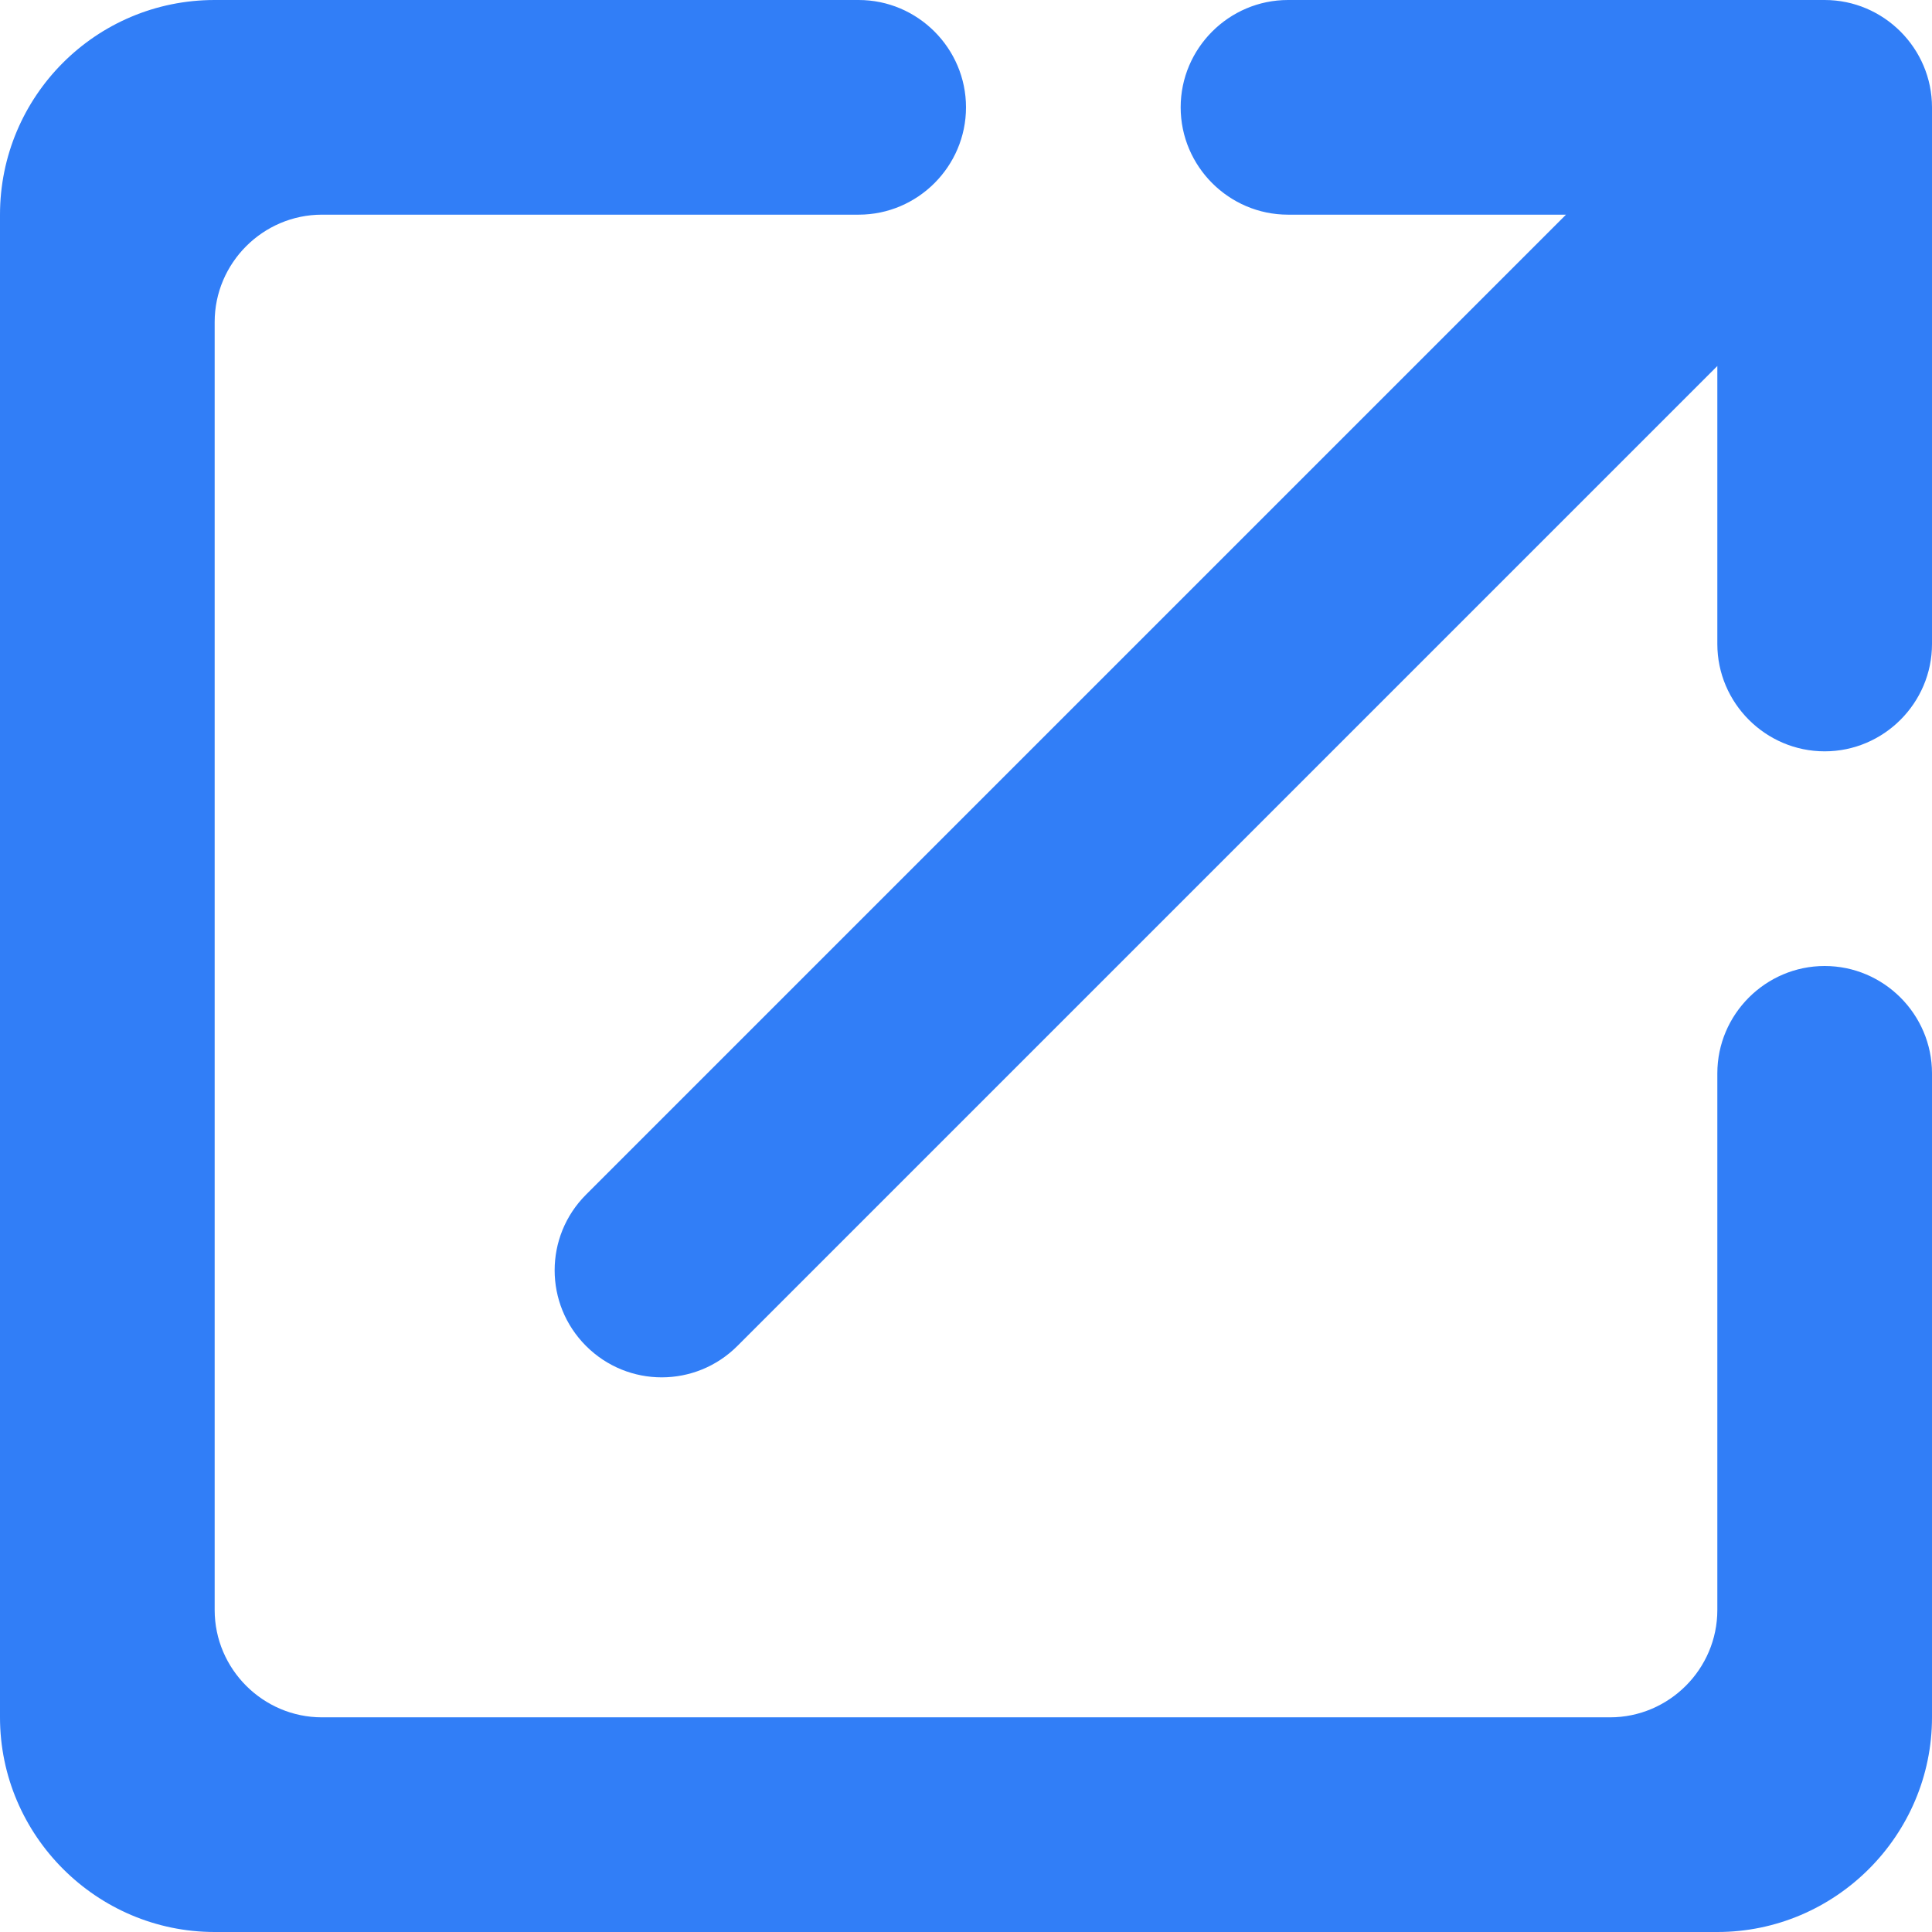
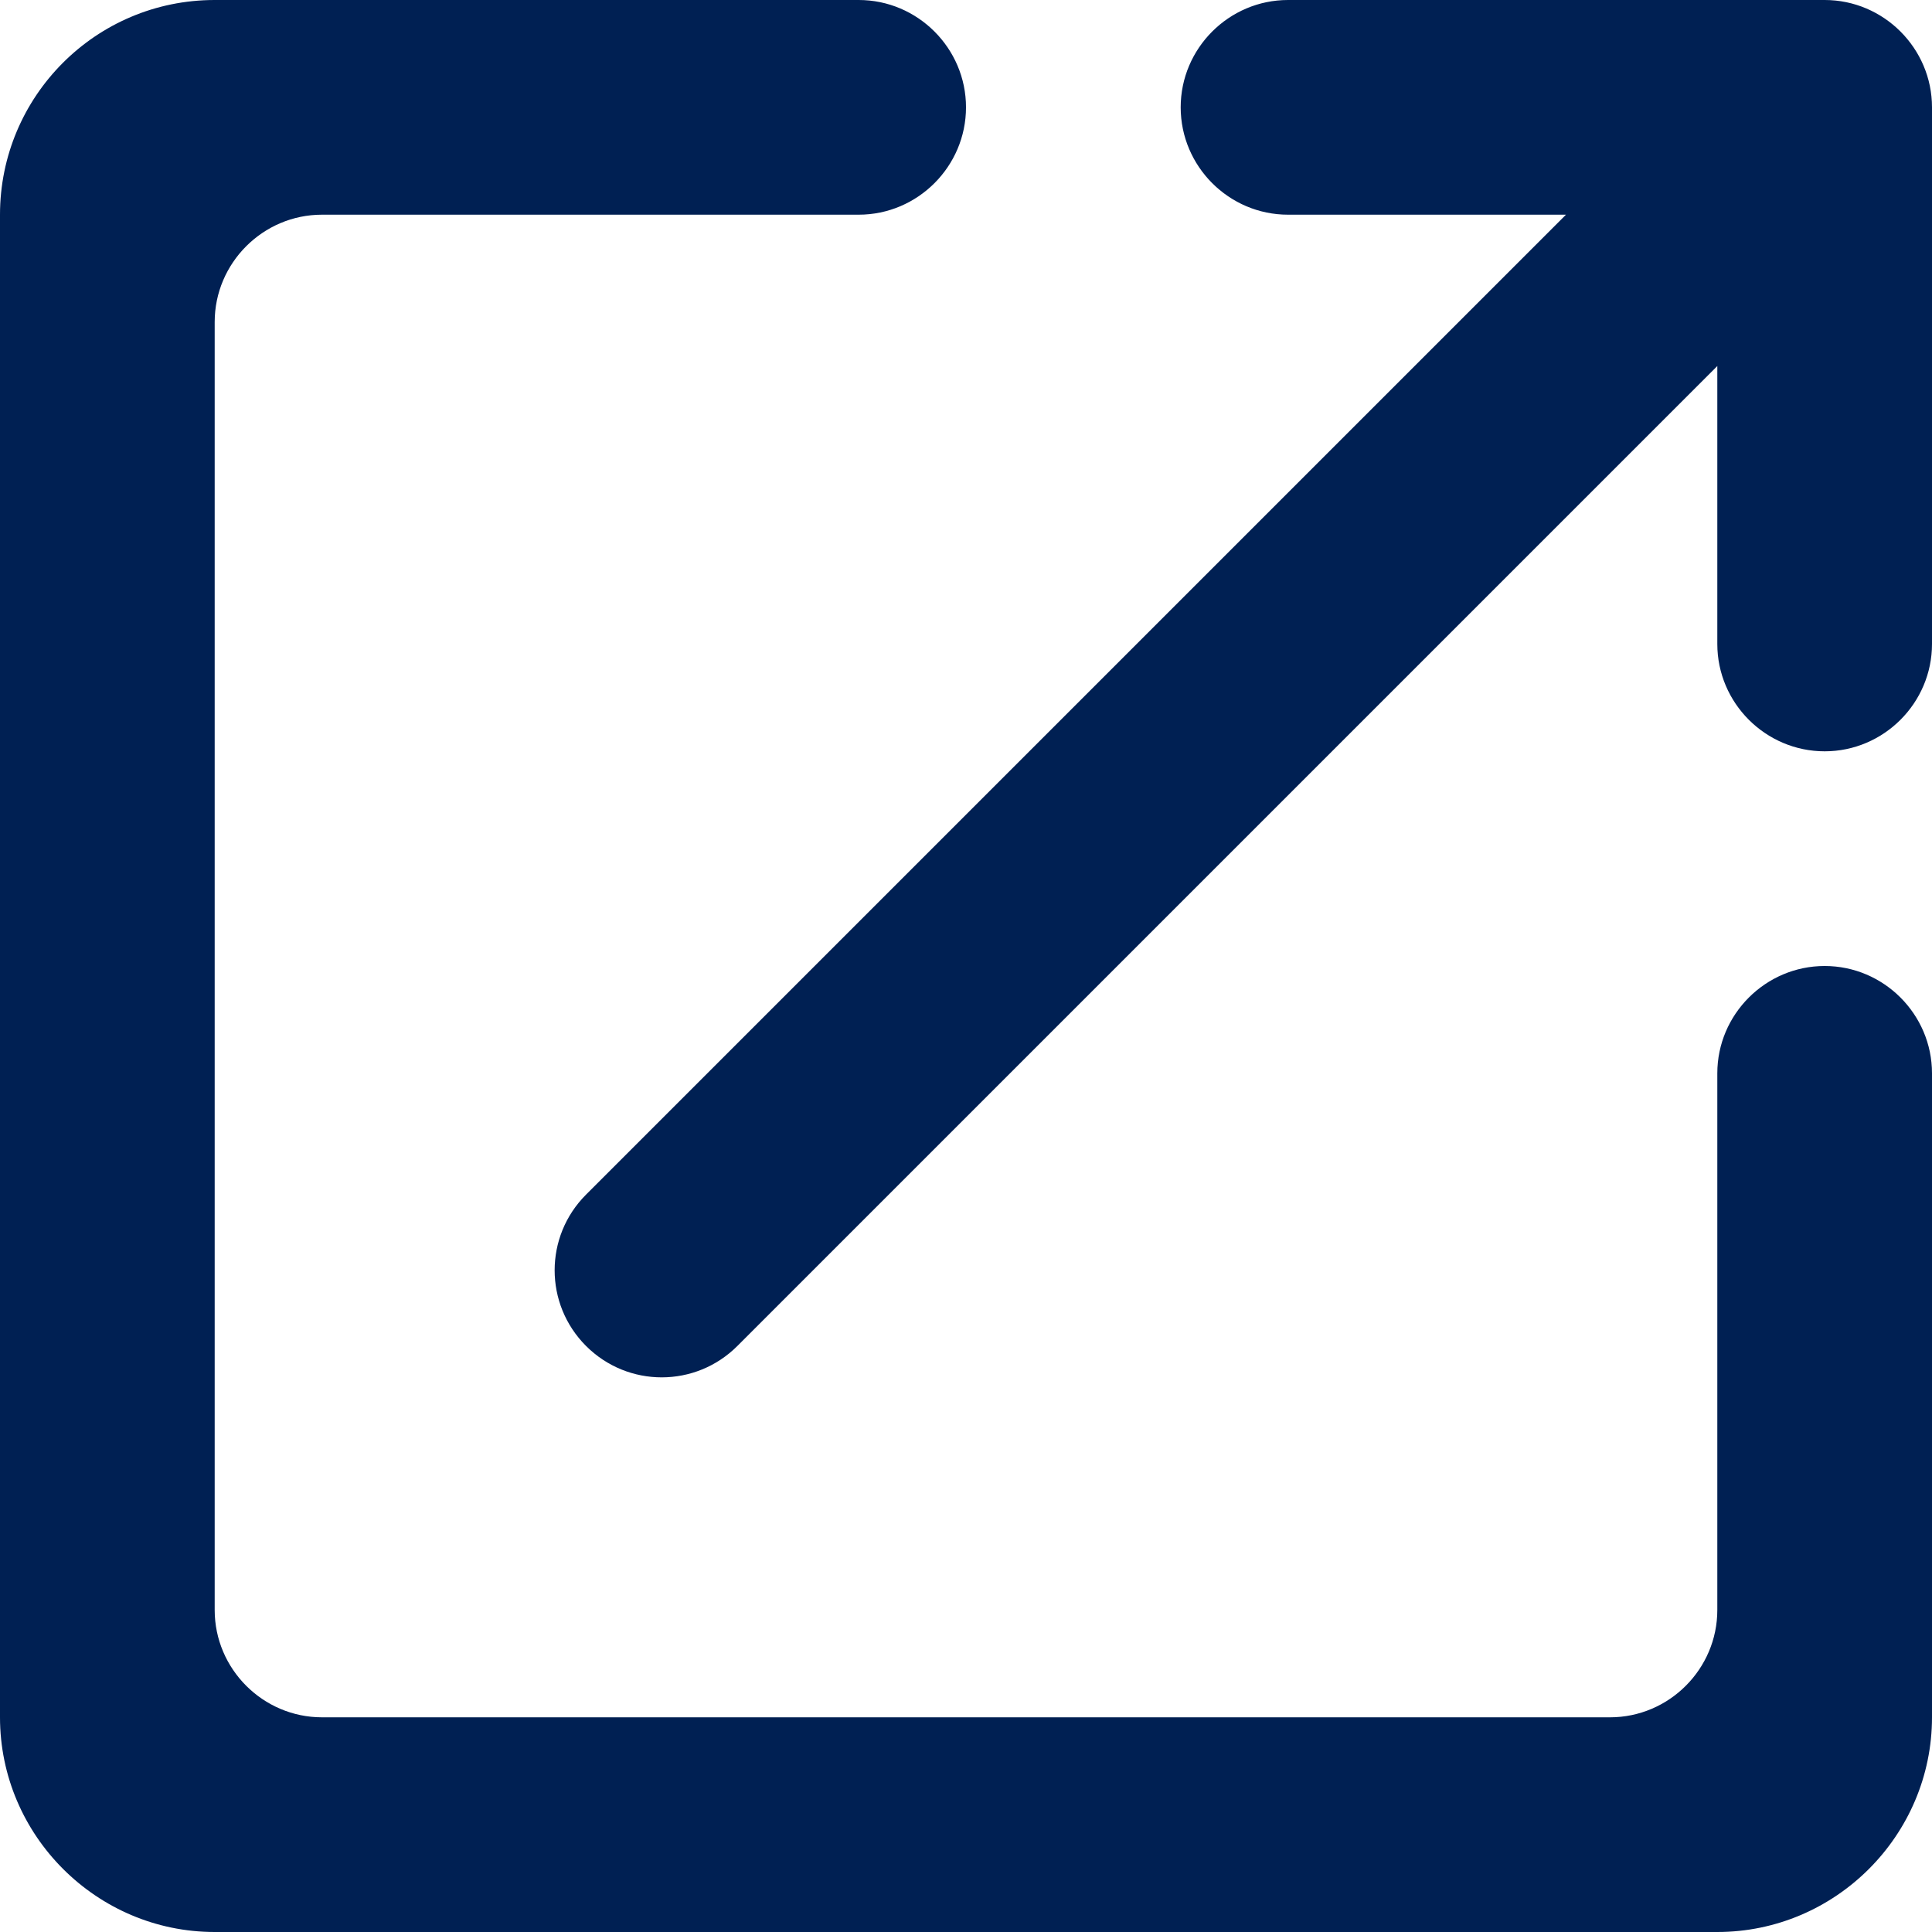
- <svg xmlns="http://www.w3.org/2000/svg" width="18" height="18" viewBox="0 0 18 18" fill="none">
-   <path d="M15 16H3C2.45 16 2 15.55 2 15V3C2 2.45 2.45 2 3 2H8C8.55 2 9 1.55 9 1C9 0.45 8.55 0 8 0H2C0.89 0 0 0.9 0 2V16C0 17.1 0.9 18 2 18H16C17.1 18 18 17.1 18 16V10C18 9.45 17.55 9 17 9C16.45 9 16 9.45 16 10V15C16 15.55 15.55 16 15 16ZM11 1C11 1.55 11.45 2 12 2H14.59L5.46 11.13C5.07 11.52 5.07 12.15 5.46 12.54C5.85 12.93 6.48 12.93 6.87 12.54L16 3.41V6C16 6.55 16.45 7 17 7C17.55 7 18 6.55 18 6V1C18 0.45 17.55 0 17 0H12C11.45 0 11 0.45 11 1Z" fill="#317EF7" />
+ <svg xmlns="http://www.w3.org/2000/svg" width="33" height="33" viewBox="0 0 33 33" fill="none">
+   <path d="M27.5 29.333H5.5C4.492 29.333 3.667 28.508 3.667 27.5V5.5C3.667 4.492 4.492 3.667 5.5 3.667H14.667C15.675 3.667 16.5 2.842 16.5 1.833C16.5 0.825 15.675 0 14.667 0H3.667C1.632 0 0 1.65 0 3.667V29.333C0 31.35 1.65 33 3.667 33H29.333C31.35 33 33 31.35 33 29.333V18.333C33 17.325 32.175 16.5 31.167 16.5C30.158 16.5 29.333 17.325 29.333 18.333V27.5C29.333 28.508 28.508 29.333 27.5 29.333ZM20.167 1.833C20.167 2.842 20.992 3.667 22 3.667H26.748L10.01 20.405C9.295 21.12 9.295 22.275 10.01 22.99C10.725 23.705 11.88 23.705 12.595 22.99L29.333 6.252V11C29.333 12.008 30.158 12.833 31.167 12.833C32.175 12.833 33 12.008 33 11V1.833C33 0.825 32.175 0 31.167 0H22C20.992 0 20.167 0.825 20.167 1.833Z" fill="#002053" />
</svg>
